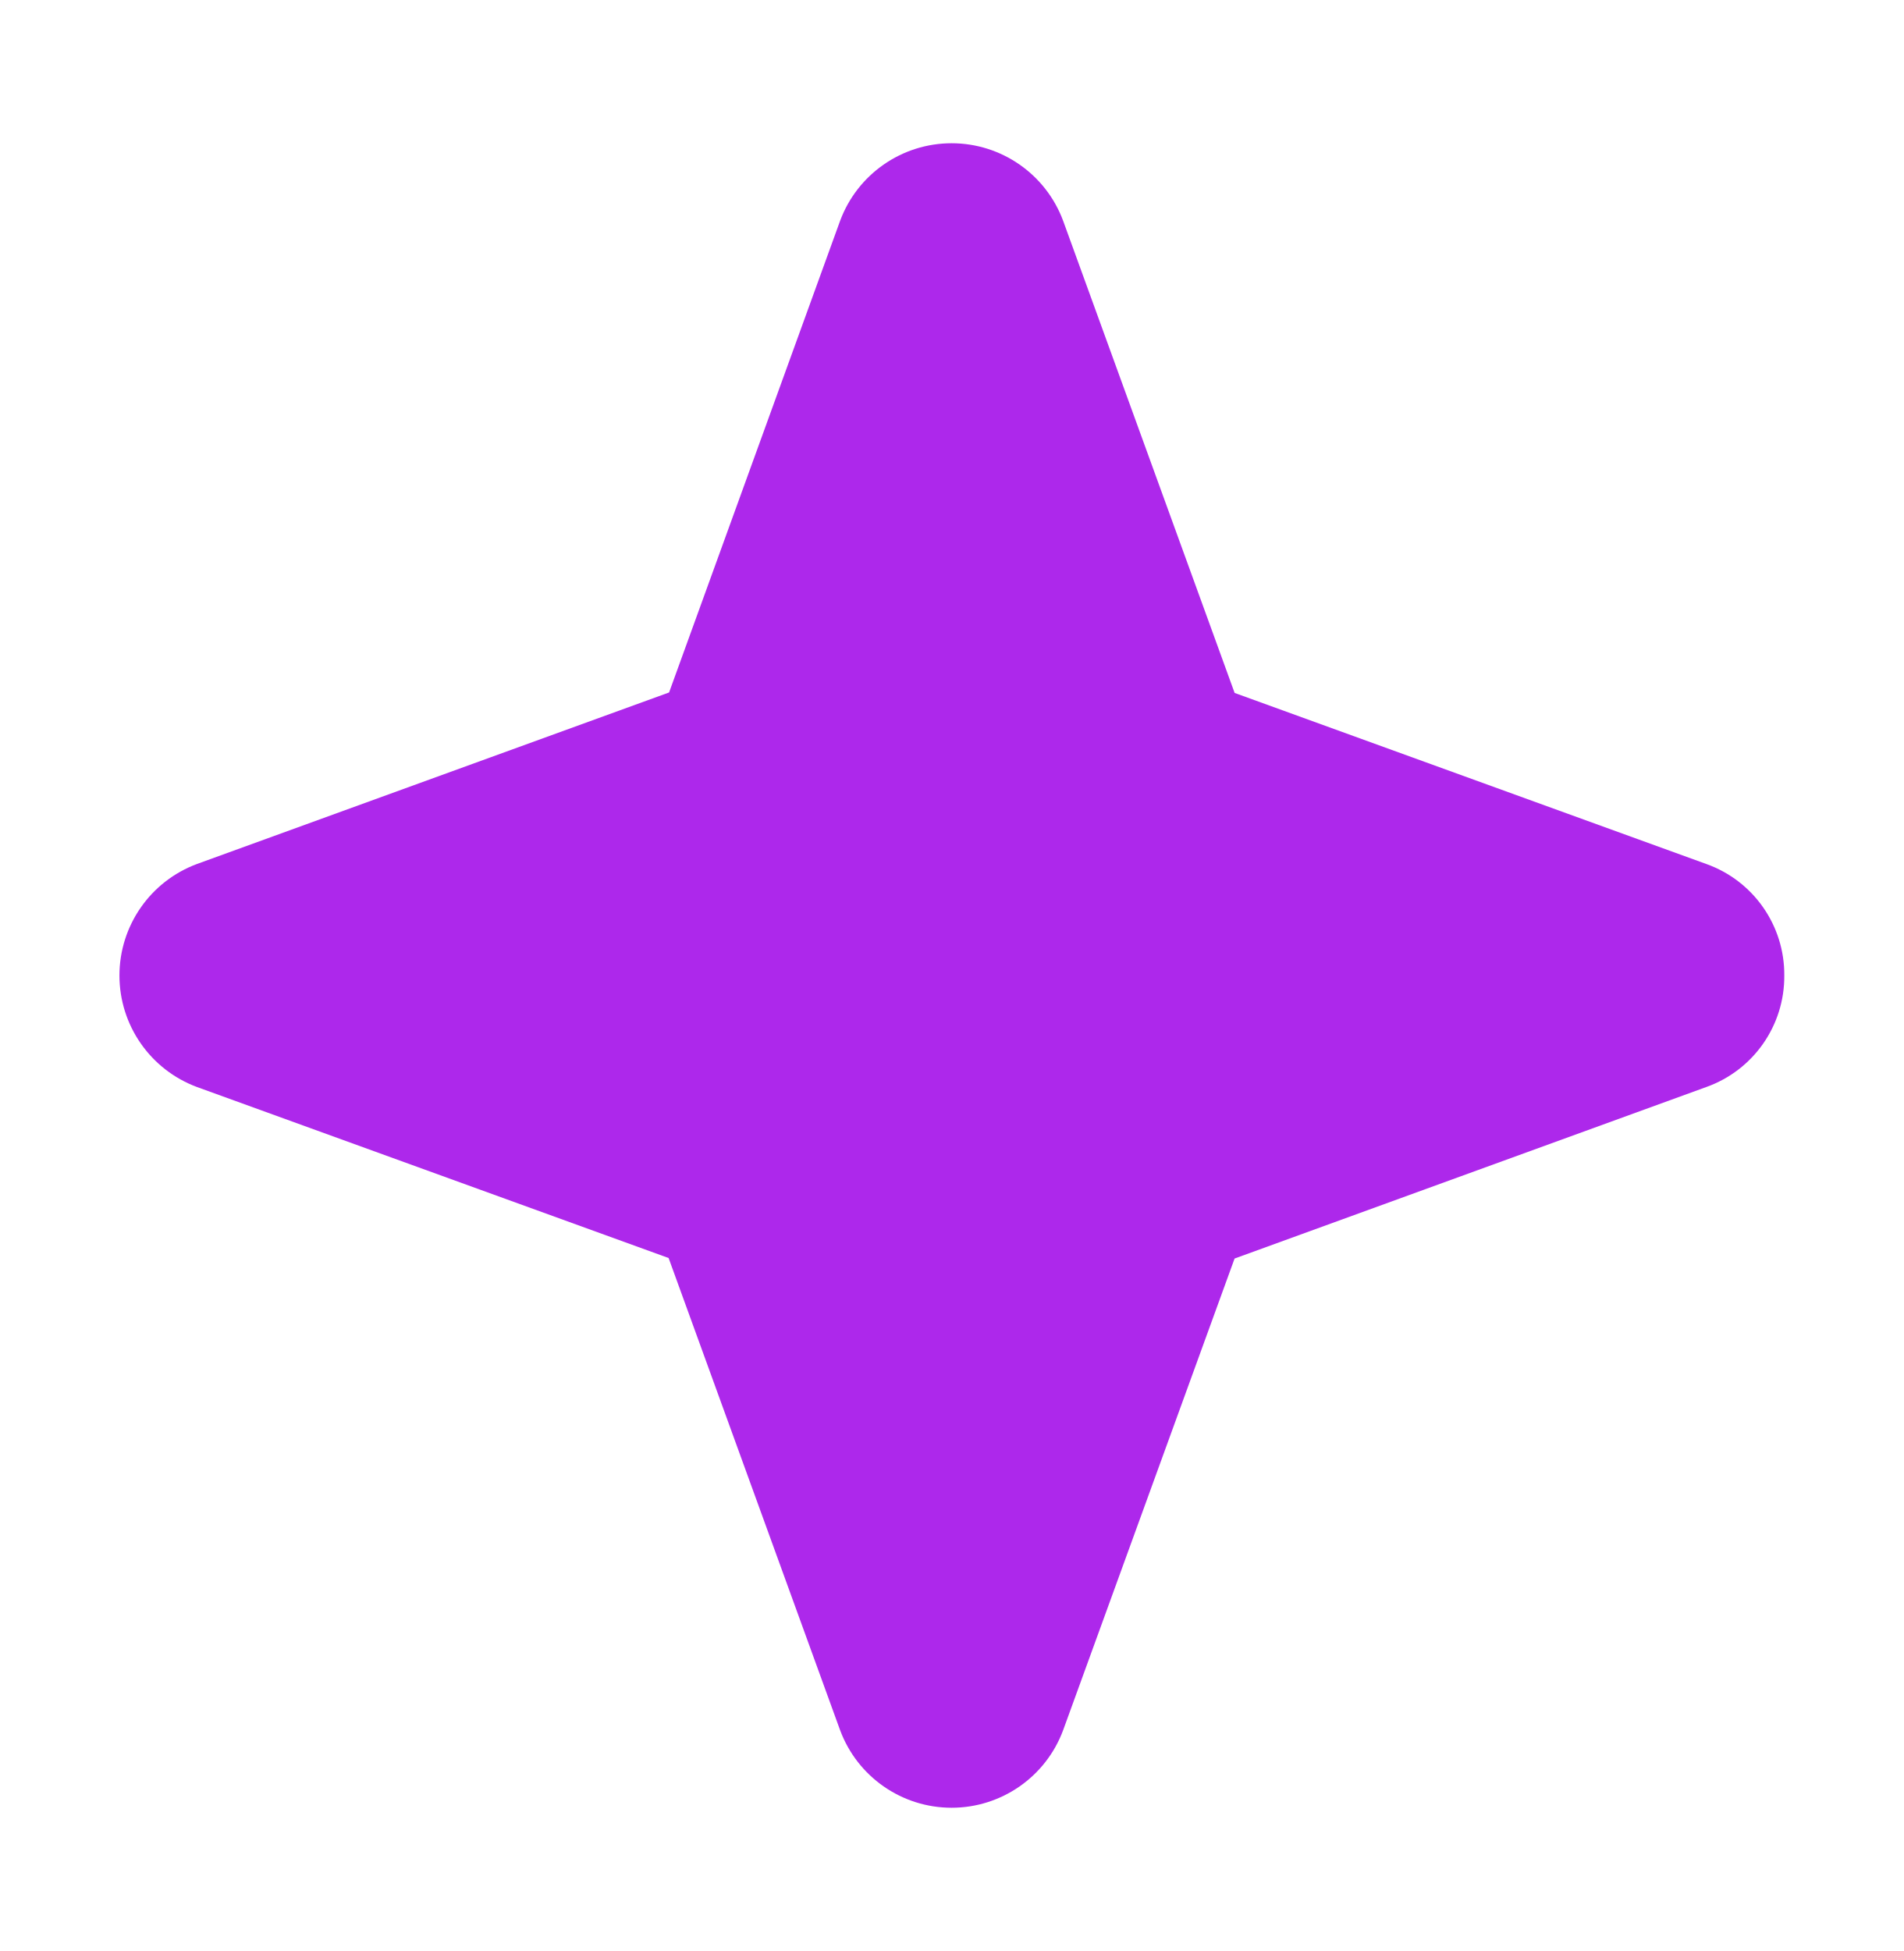
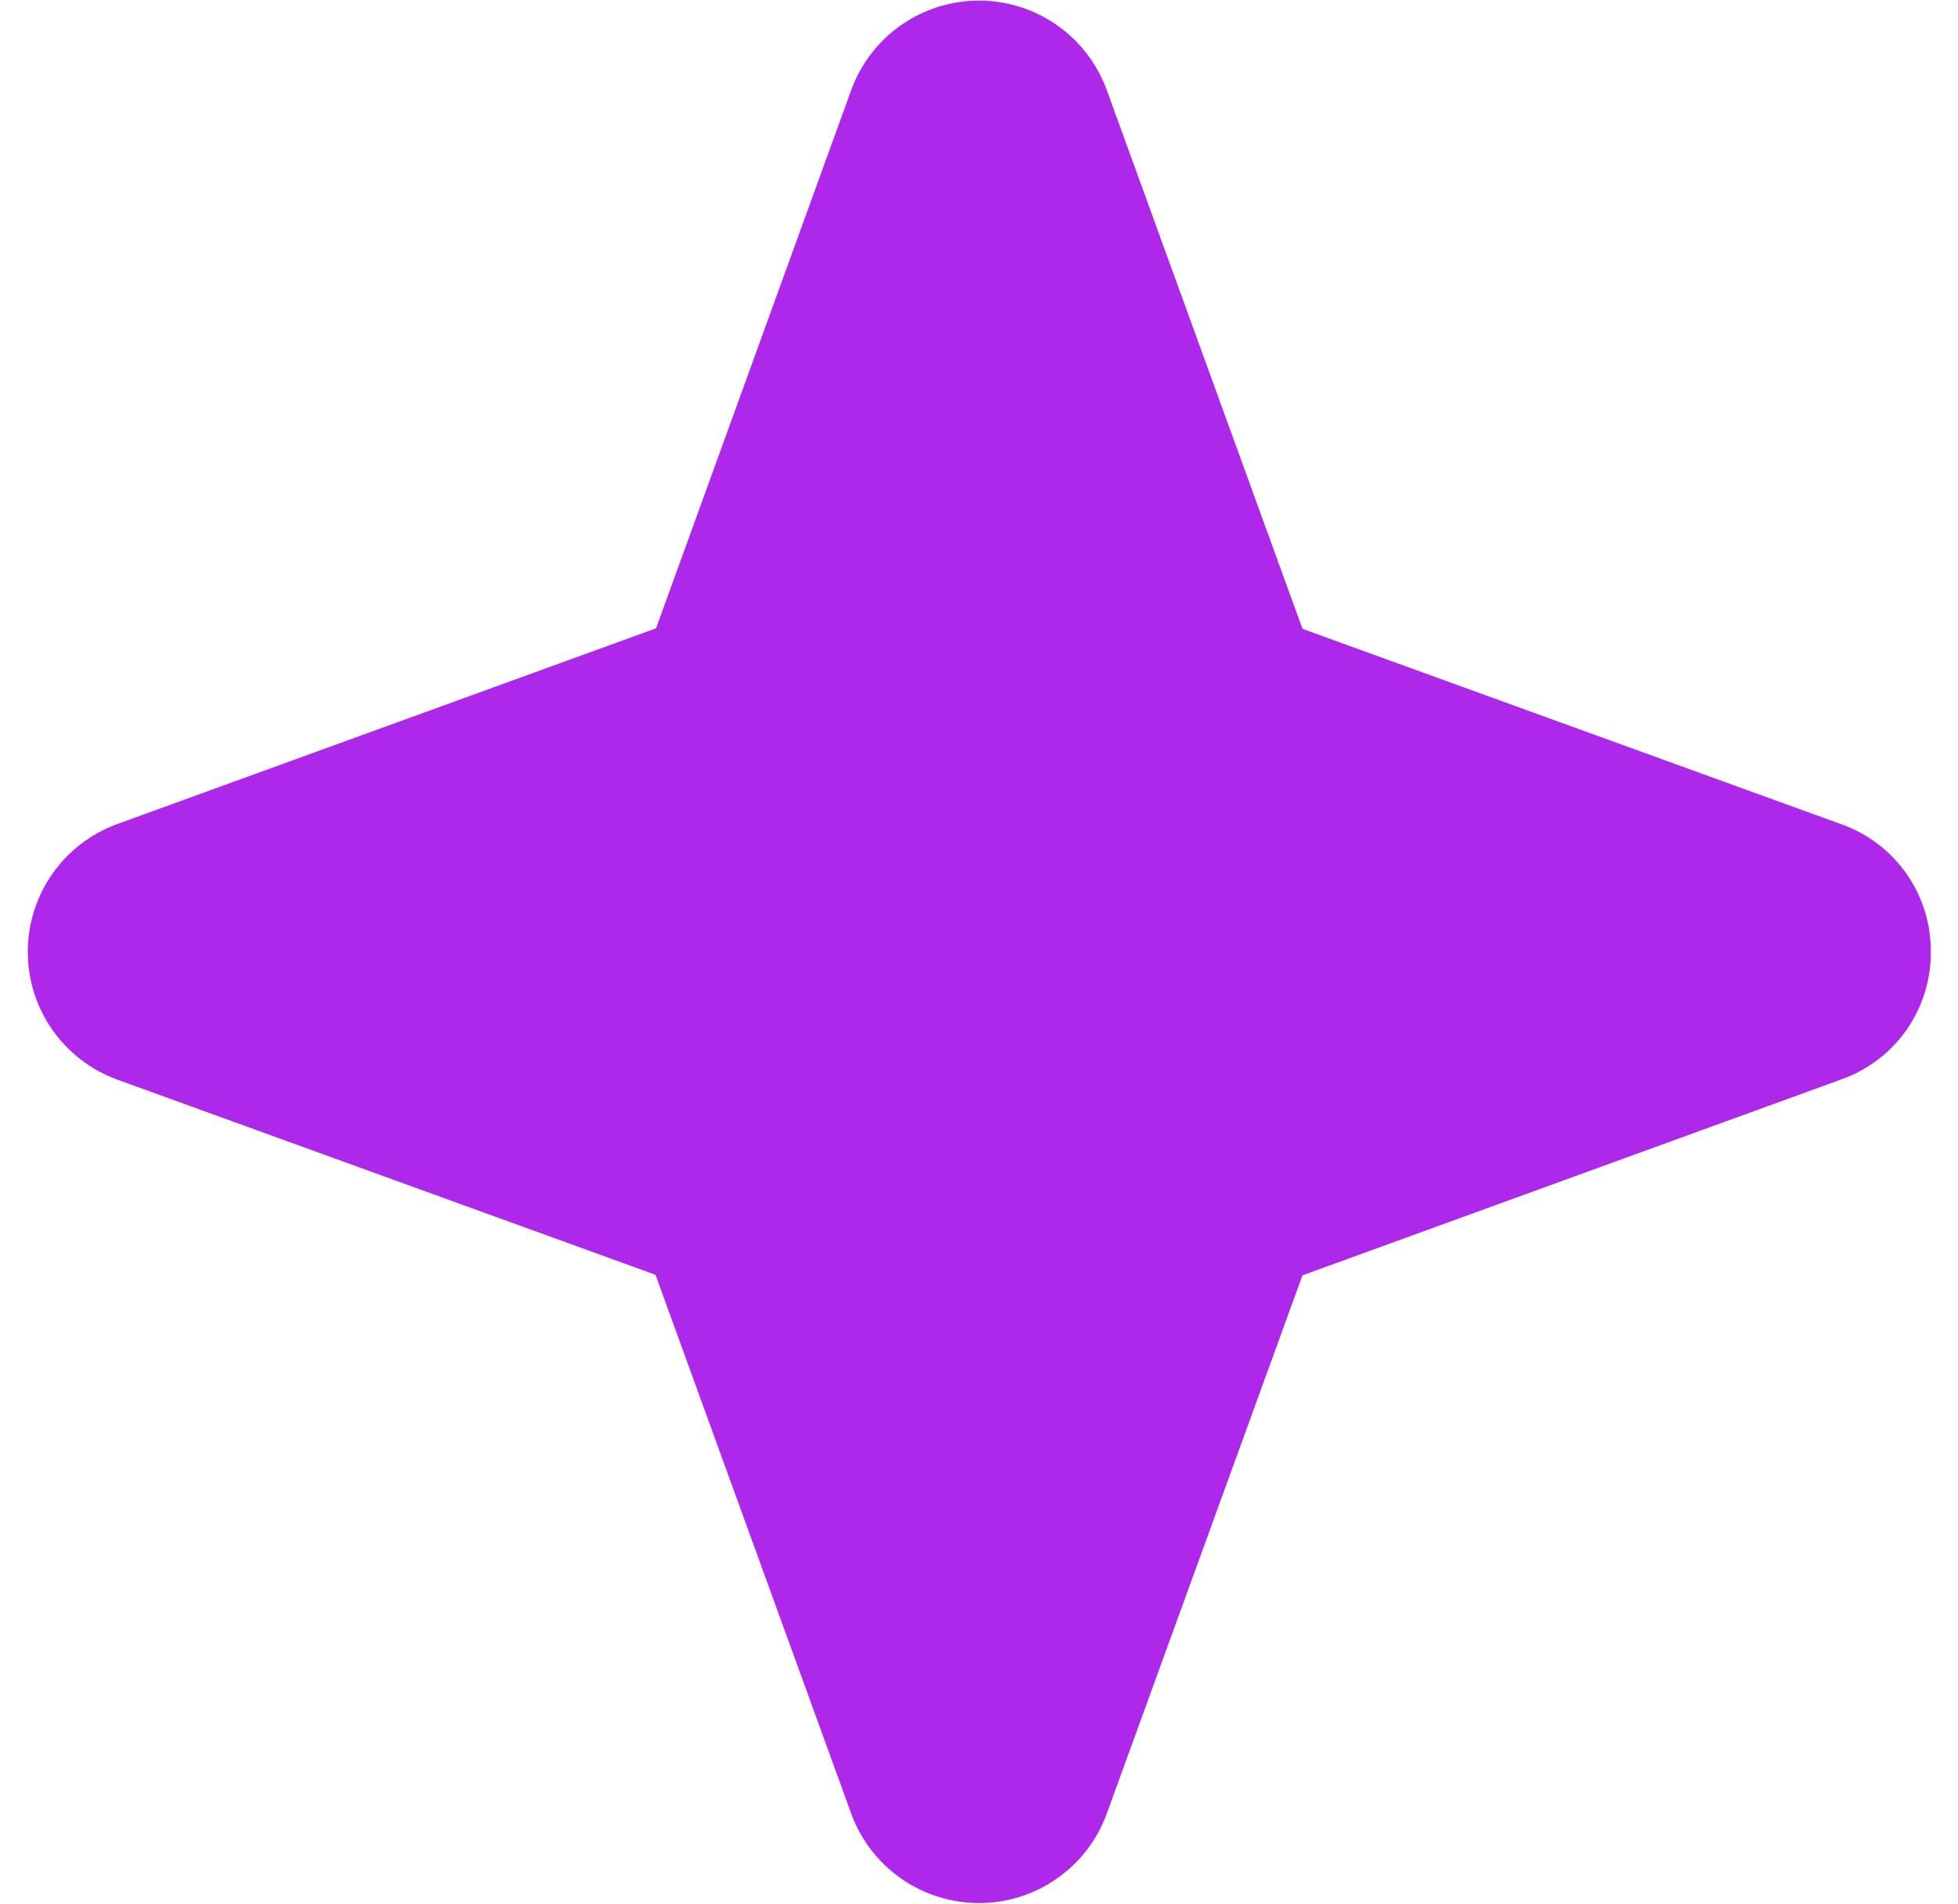
- <svg xmlns="http://www.w3.org/2000/svg" width="40" height="41" fill="none" viewBox="0 0 40 41">
-   <path fill="#AD28EB" d="M37.5 20.5a2.467 2.467 0 0 1-1.64 2.344l-9.913 3.604-3.603 9.911a2.5 2.5 0 0 1-4.688 0l-3.604-9.922-9.911-3.593a2.5 2.5 0 0 1 0-4.688l9.921-3.604 3.594-9.911a2.5 2.5 0 0 1 4.688 0l3.604 9.921 9.911 3.594A2.467 2.467 0 0 1 37.5 20.5Z" />
+ <svg xmlns="http://www.w3.org/2000/svg" width="36" height="35" viewBox="0 0 36 35" fill="none">
+   <path d="M35.5 17.5C35.504 18.013 35.348 18.514 35.054 18.934C34.76 19.354 34.343 19.672 33.859 19.844L23.947 23.448L20.344 33.359C20.166 33.838 19.846 34.251 19.427 34.542C19.009 34.833 18.51 34.989 18 34.989C17.49 34.989 16.992 34.833 16.573 34.542C16.154 34.251 15.834 33.838 15.656 33.359L12.052 23.438L2.141 19.844C1.662 19.666 1.25 19.346 0.958 18.927C0.667 18.509 0.511 18.01 0.511 17.5C0.511 16.99 0.667 16.491 0.958 16.073C1.25 15.654 1.662 15.334 2.141 15.156L12.062 11.552L15.656 1.641C15.834 1.162 16.154 0.75 16.573 0.458C16.992 0.167 17.49 0.011 18 0.011C18.51 0.011 19.009 0.167 19.427 0.458C19.846 0.75 20.166 1.162 20.344 1.641L23.948 11.562L33.859 15.156C34.343 15.328 34.76 15.646 35.054 16.066C35.348 16.486 35.504 16.987 35.5 17.5Z" fill="#AD28EB" />
</svg>
